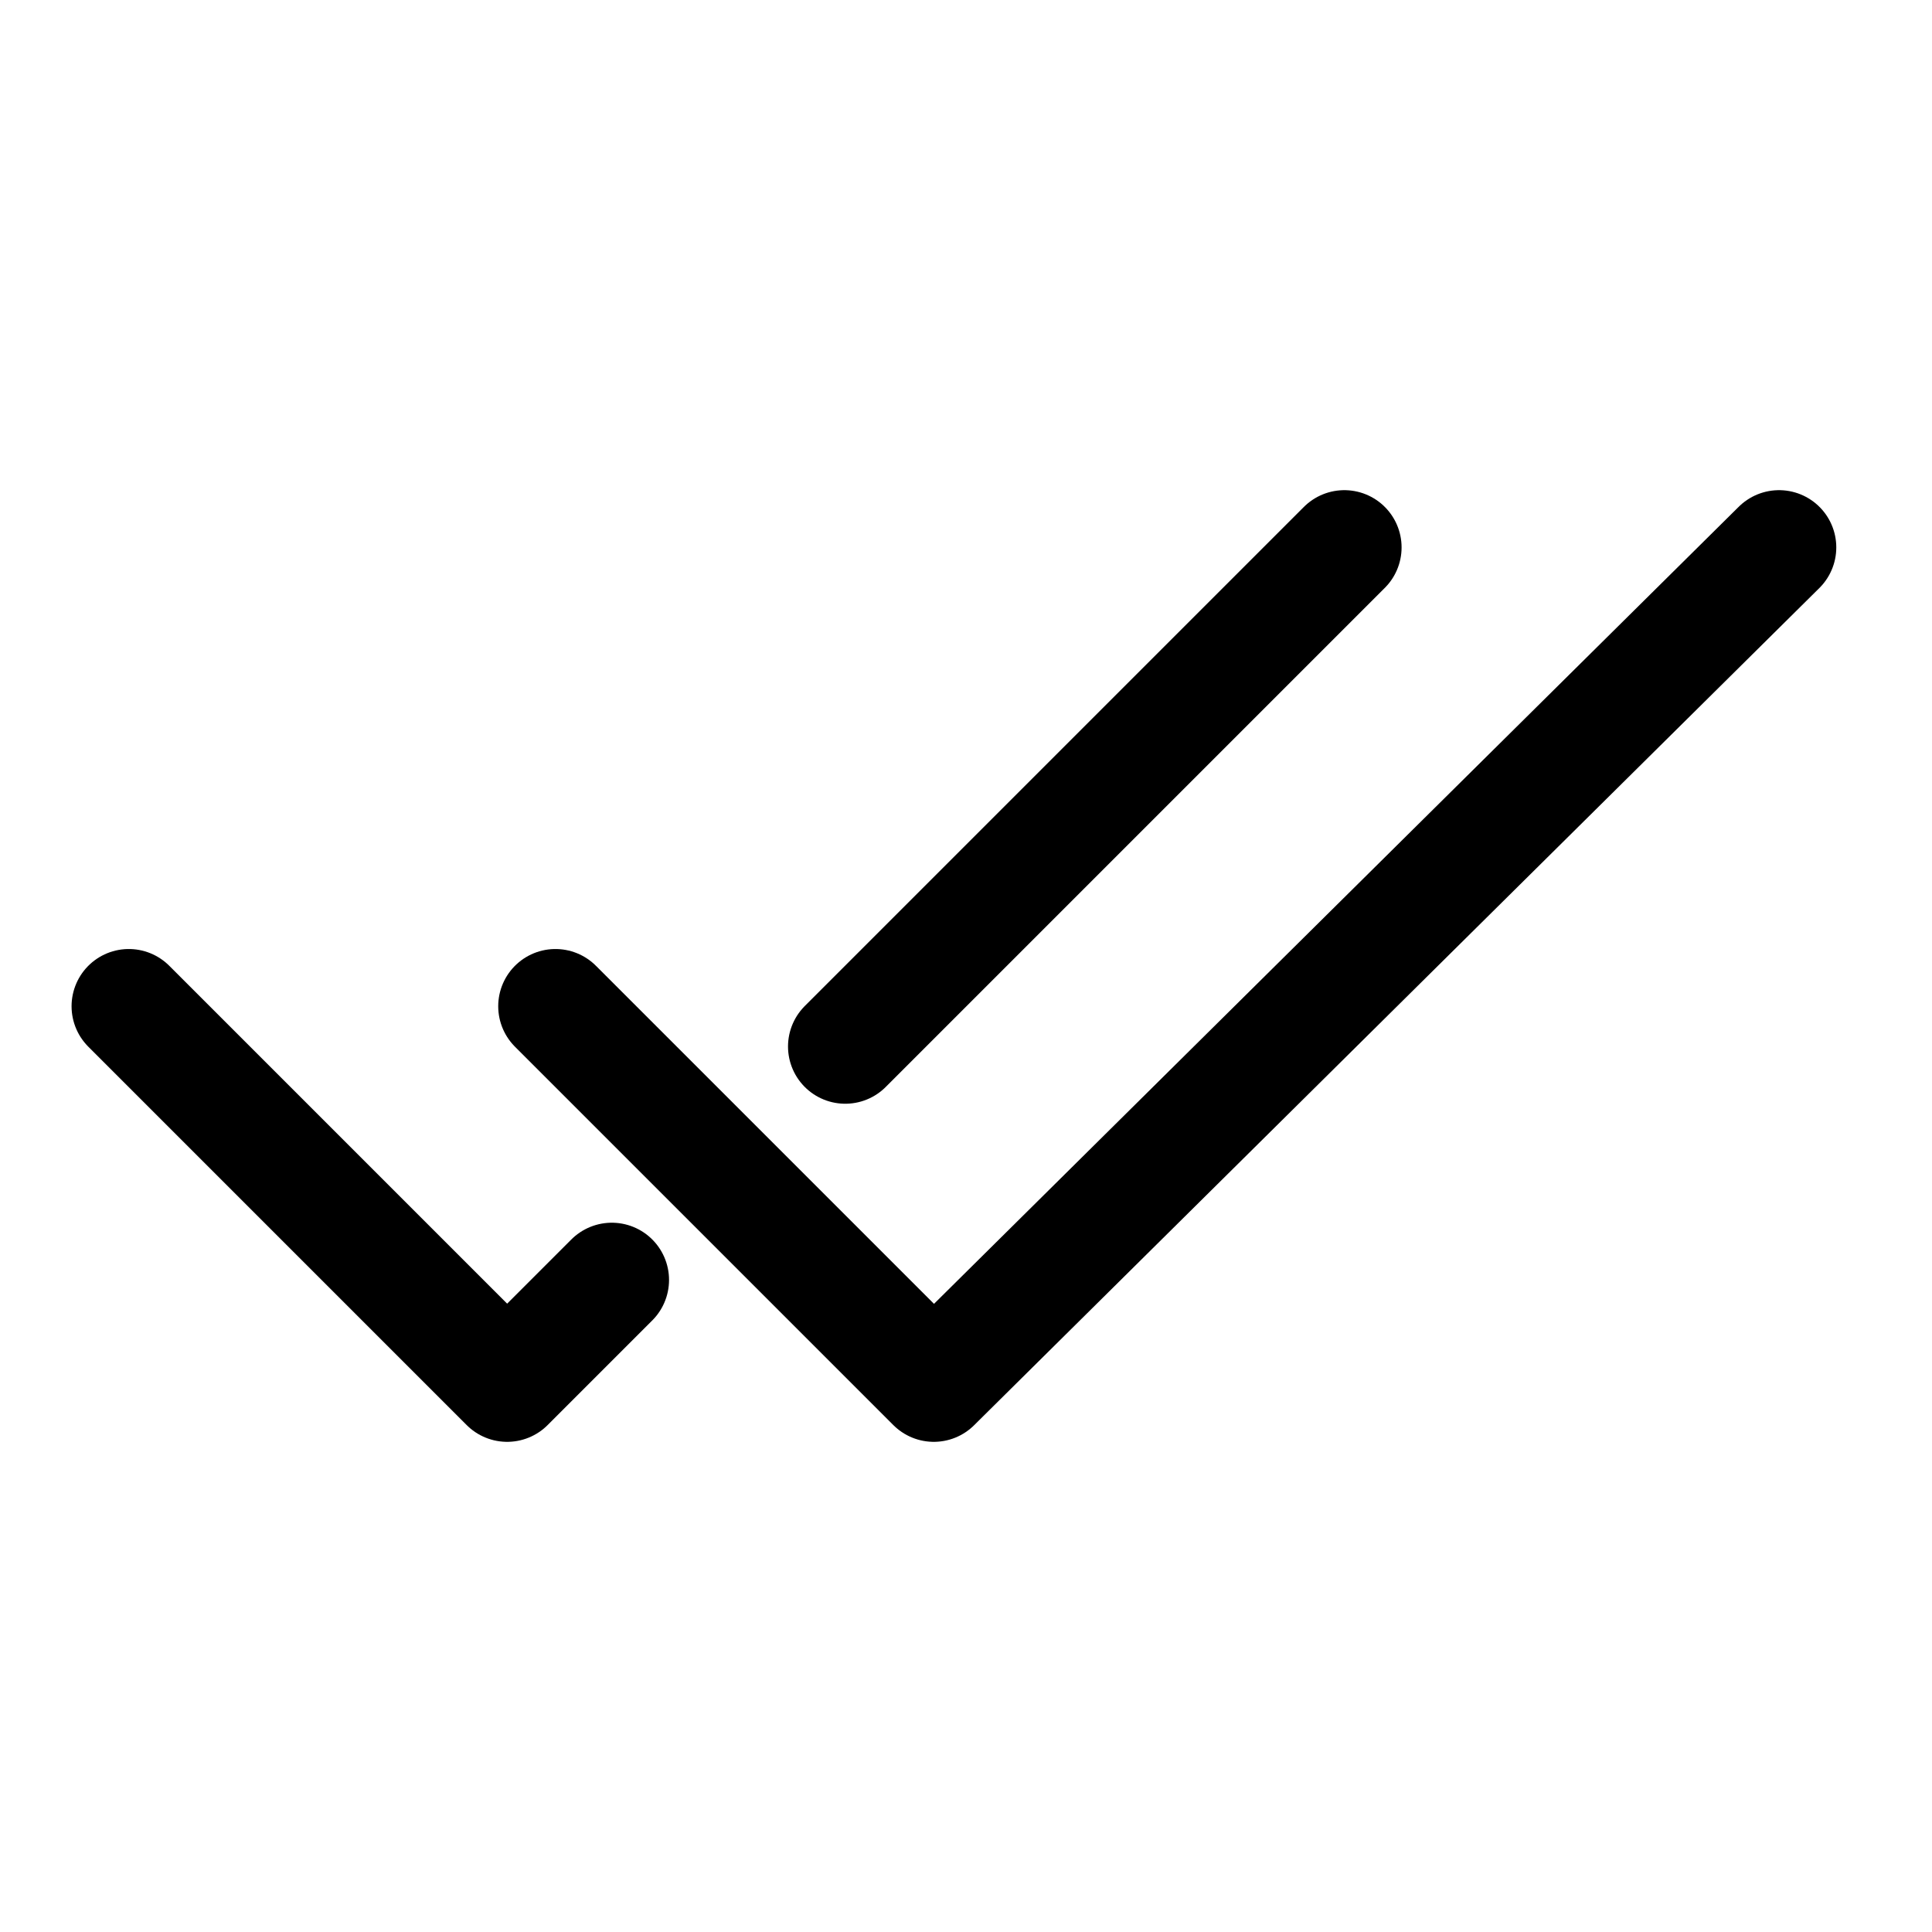
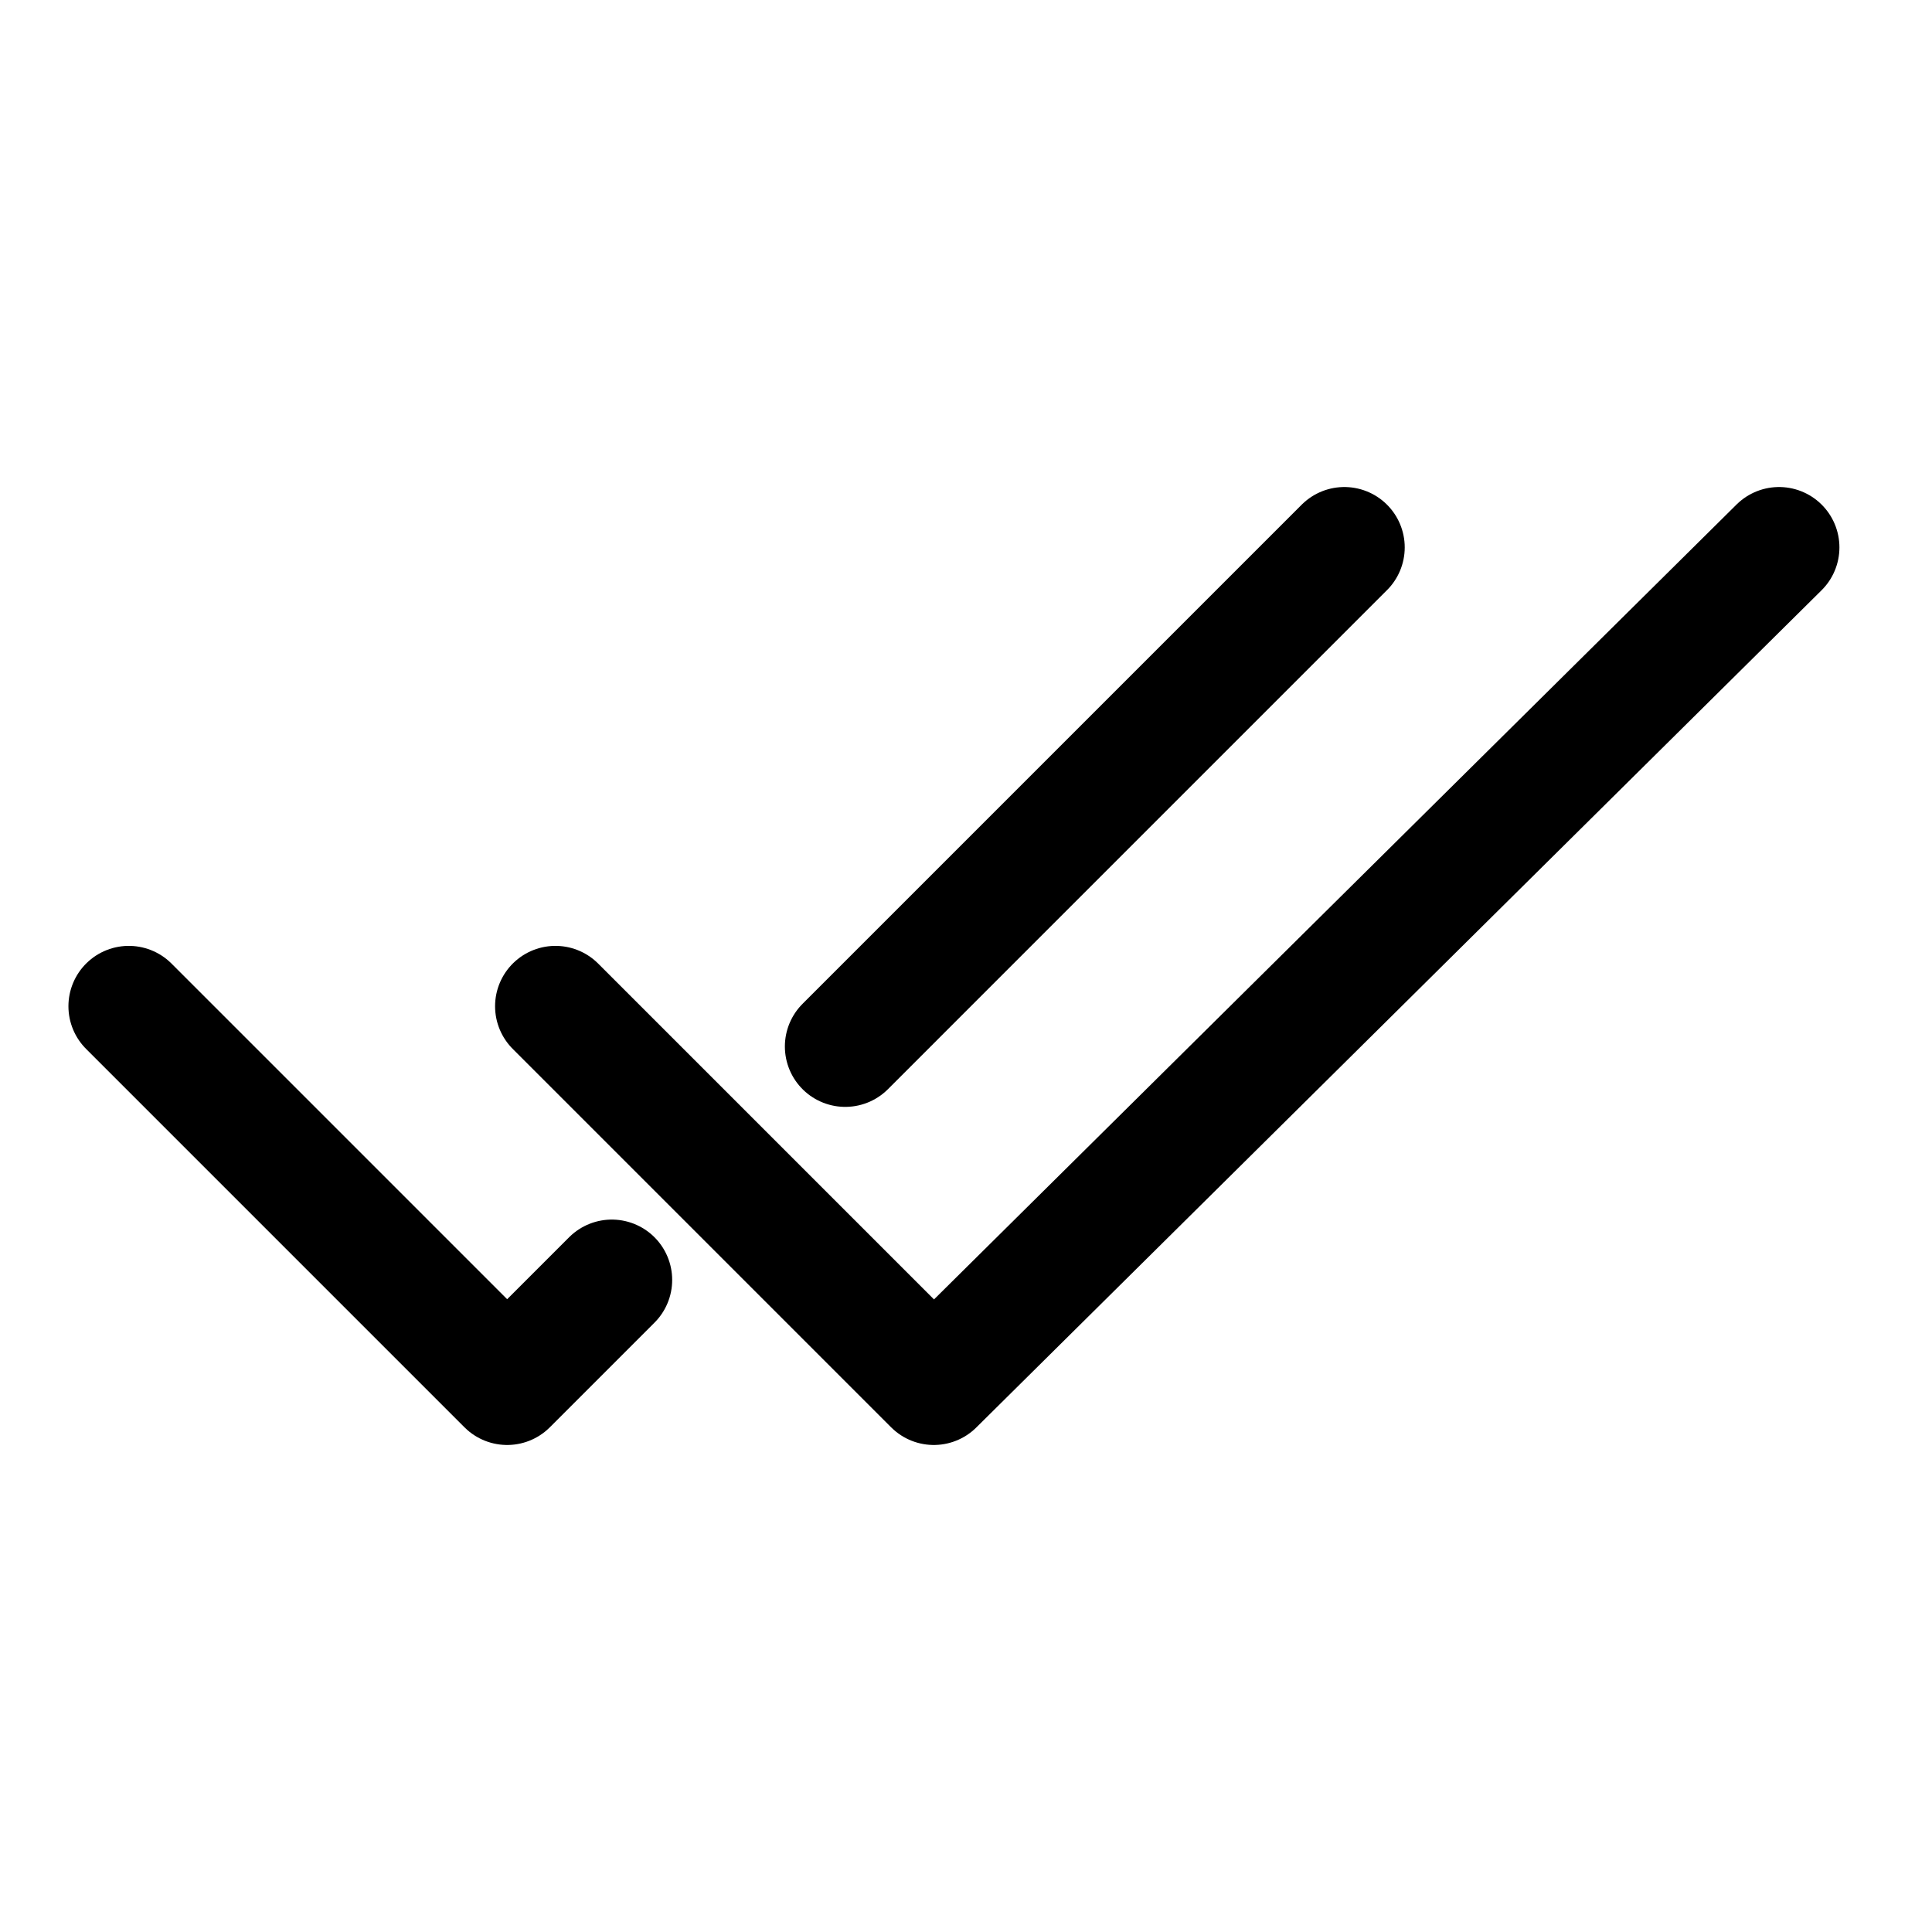
- <svg xmlns="http://www.w3.org/2000/svg" version="1.1" id="Layer_1" x="0px" y="0px" viewBox="0 0 24 24" style="enable-background:new 0 0 24 24;" xml:space="preserve">
-   <style type="text/css">
- 	.st0{fill:none;stroke:#000000;stroke-width:1.422;stroke-linecap:round;stroke-linejoin:round;}
- </style>
-   <g>
-     <path class="st0" d="M7.6,15.9l-1.3,1.3l-4.7-4.7" />
-     <path class="st0" d="M16.7,6.8L10.5,13" />
-     <path class="st0" d="M22.1,6.8L11.6,17.2l-4.7-4.7" />
-   </g>
+ <svg xmlns="http://www.w3.org/2000/svg" id="Layer_1" data-name="Layer 1" viewBox="0 0 24 24">
+   <path d="m7.6,15.9l-1.3,1.3L1.6,12.5" fill="none" stroke="#000" stroke-linecap="round" stroke-linejoin="round" stroke-width="1.5" />
+   <path d="m16.7,6.8l-6.2,6.2" fill="none" stroke="#000" stroke-linecap="round" stroke-linejoin="round" stroke-width="1.5" />
+   <path d="m22.1,6.8l-10.5,10.4-4.7-4.7" fill="none" stroke="#000" stroke-linecap="round" stroke-linejoin="round" stroke-width="1.5" />
</svg>
